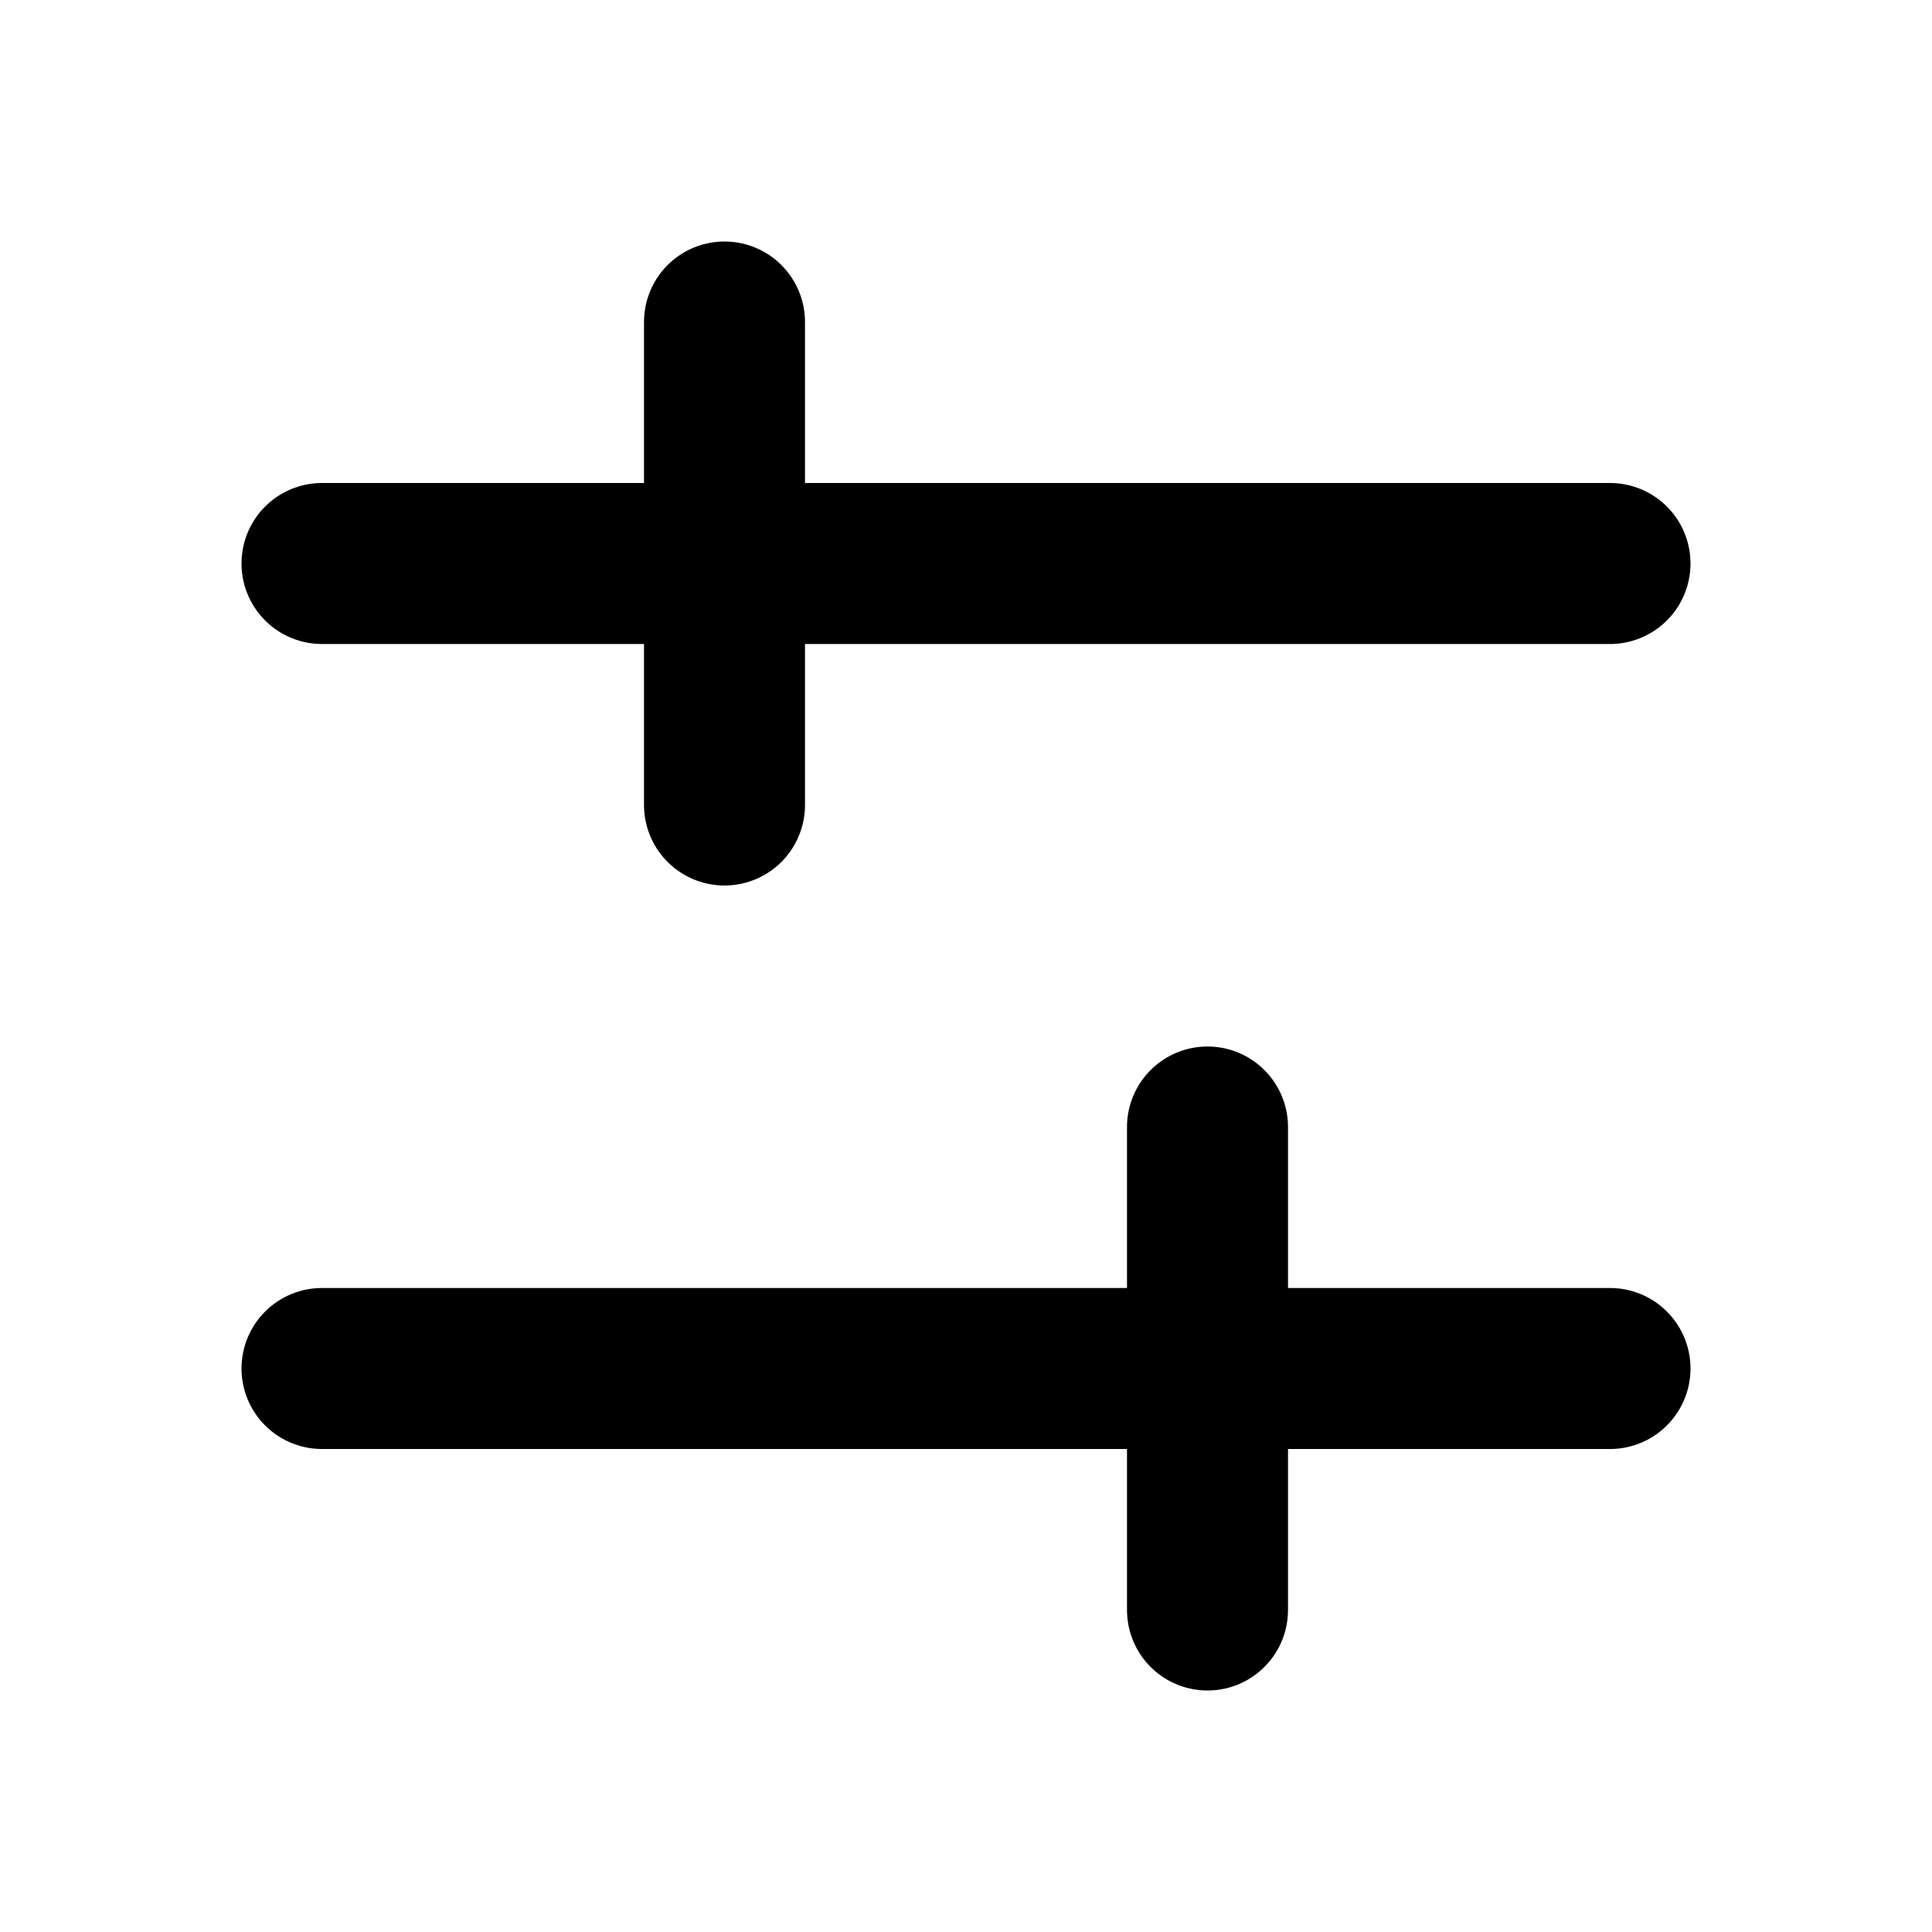
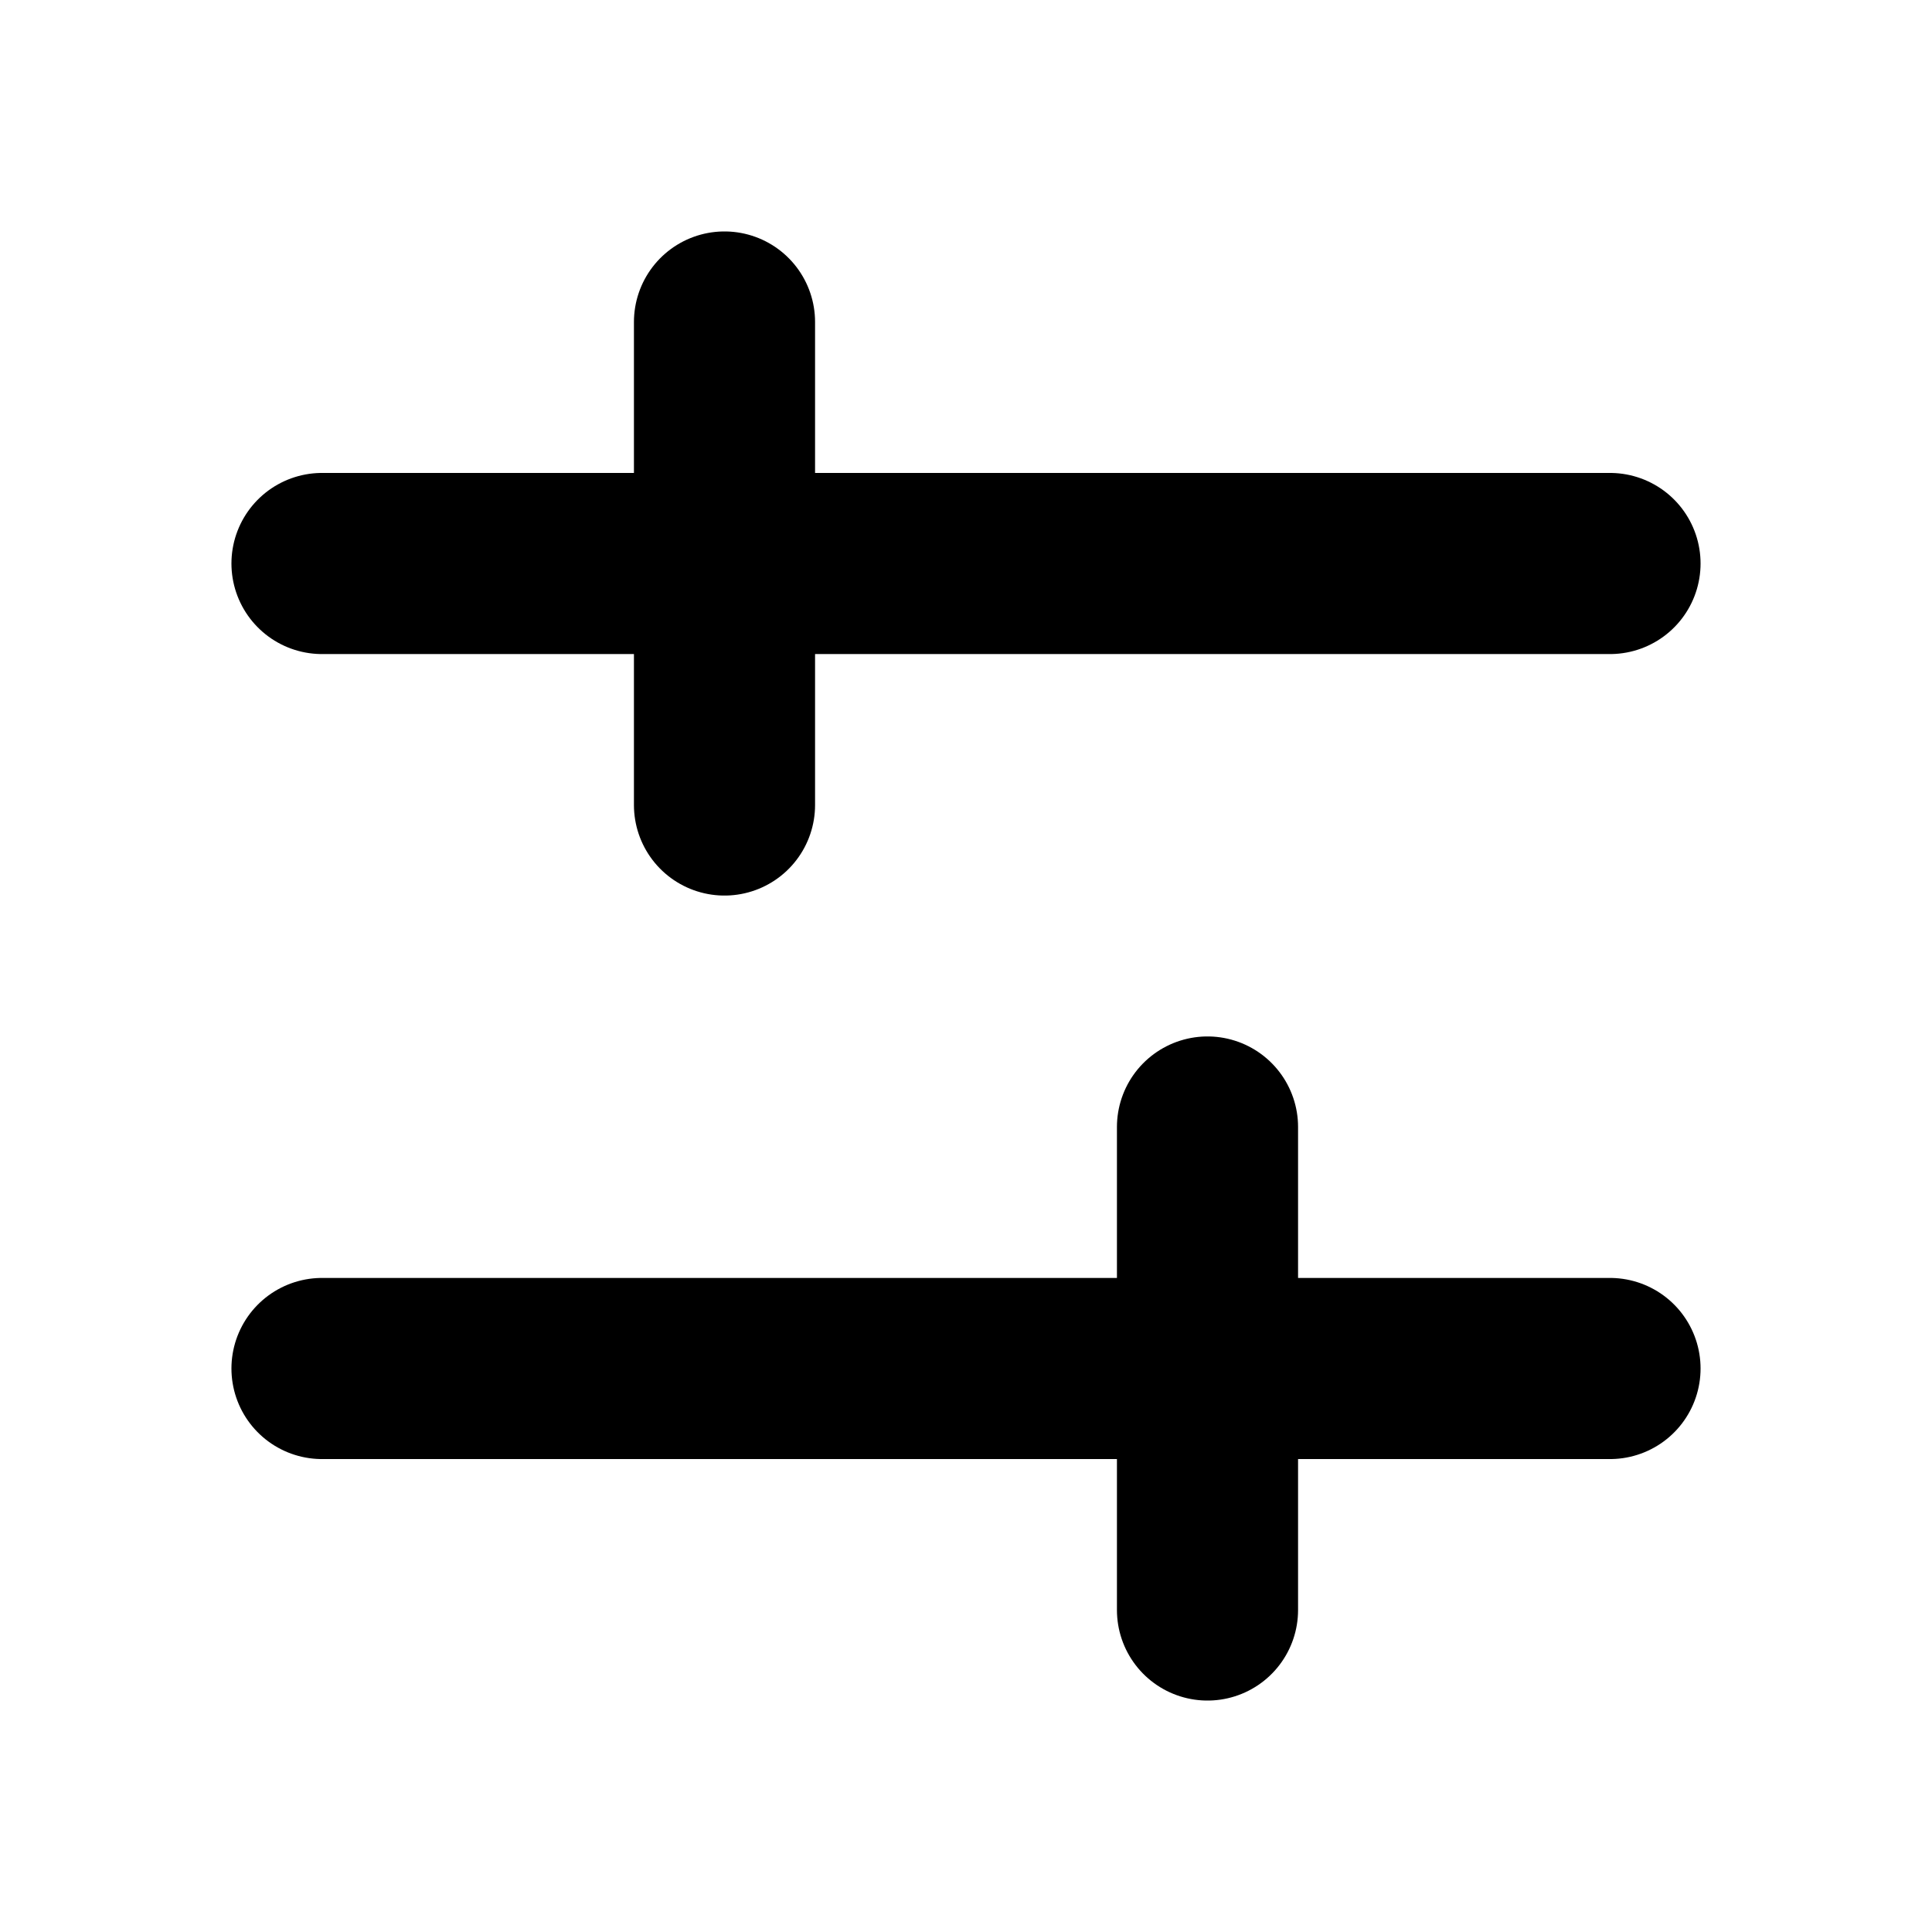
- <svg xmlns="http://www.w3.org/2000/svg" width="24" height="24" viewBox="0 0 24 24" fill="none" stroke="currentColor" stroke-width="2" stroke-linecap="round" stroke-linejoin="round">
+ <svg xmlns="http://www.w3.org/2000/svg" width="24" height="24" viewBox="0 0 24 24" fill="none" stroke="currentColor" stroke-width="2.25" stroke-linecap="round" stroke-linejoin="round">
  <path d="M4 7h16 M4 17h16 M9 4v6 M15 14v6" />
</svg>
